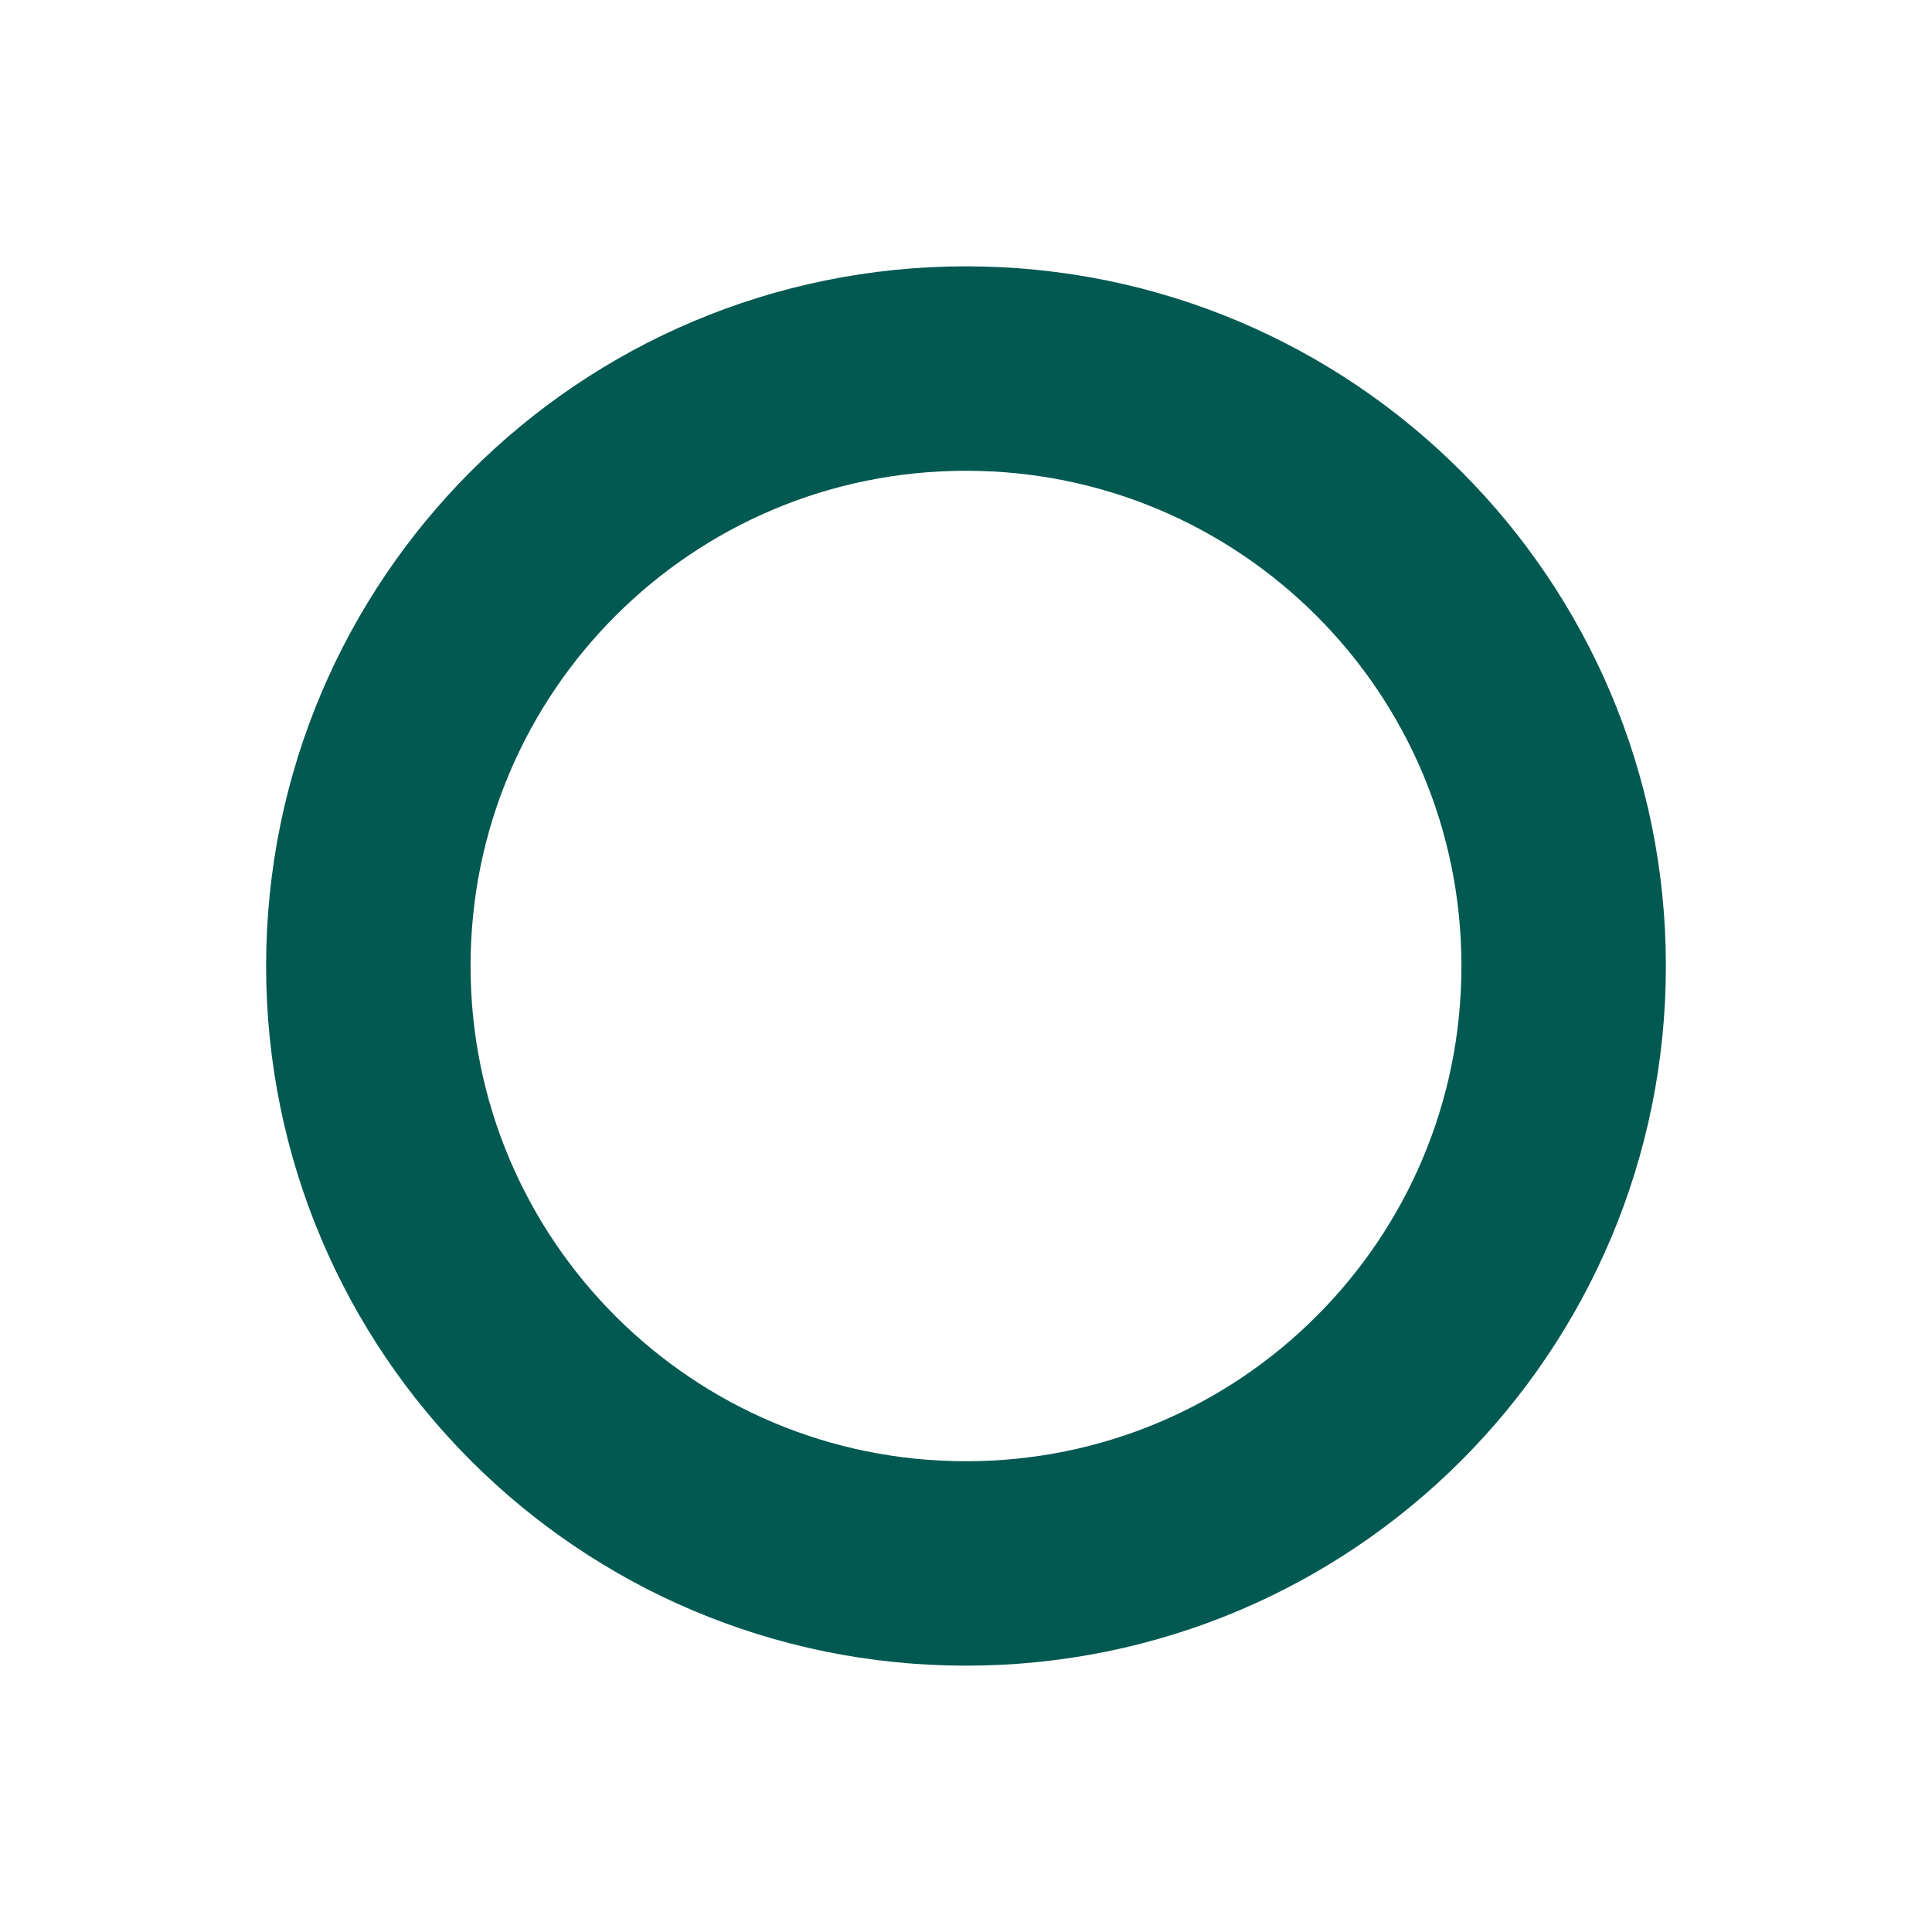
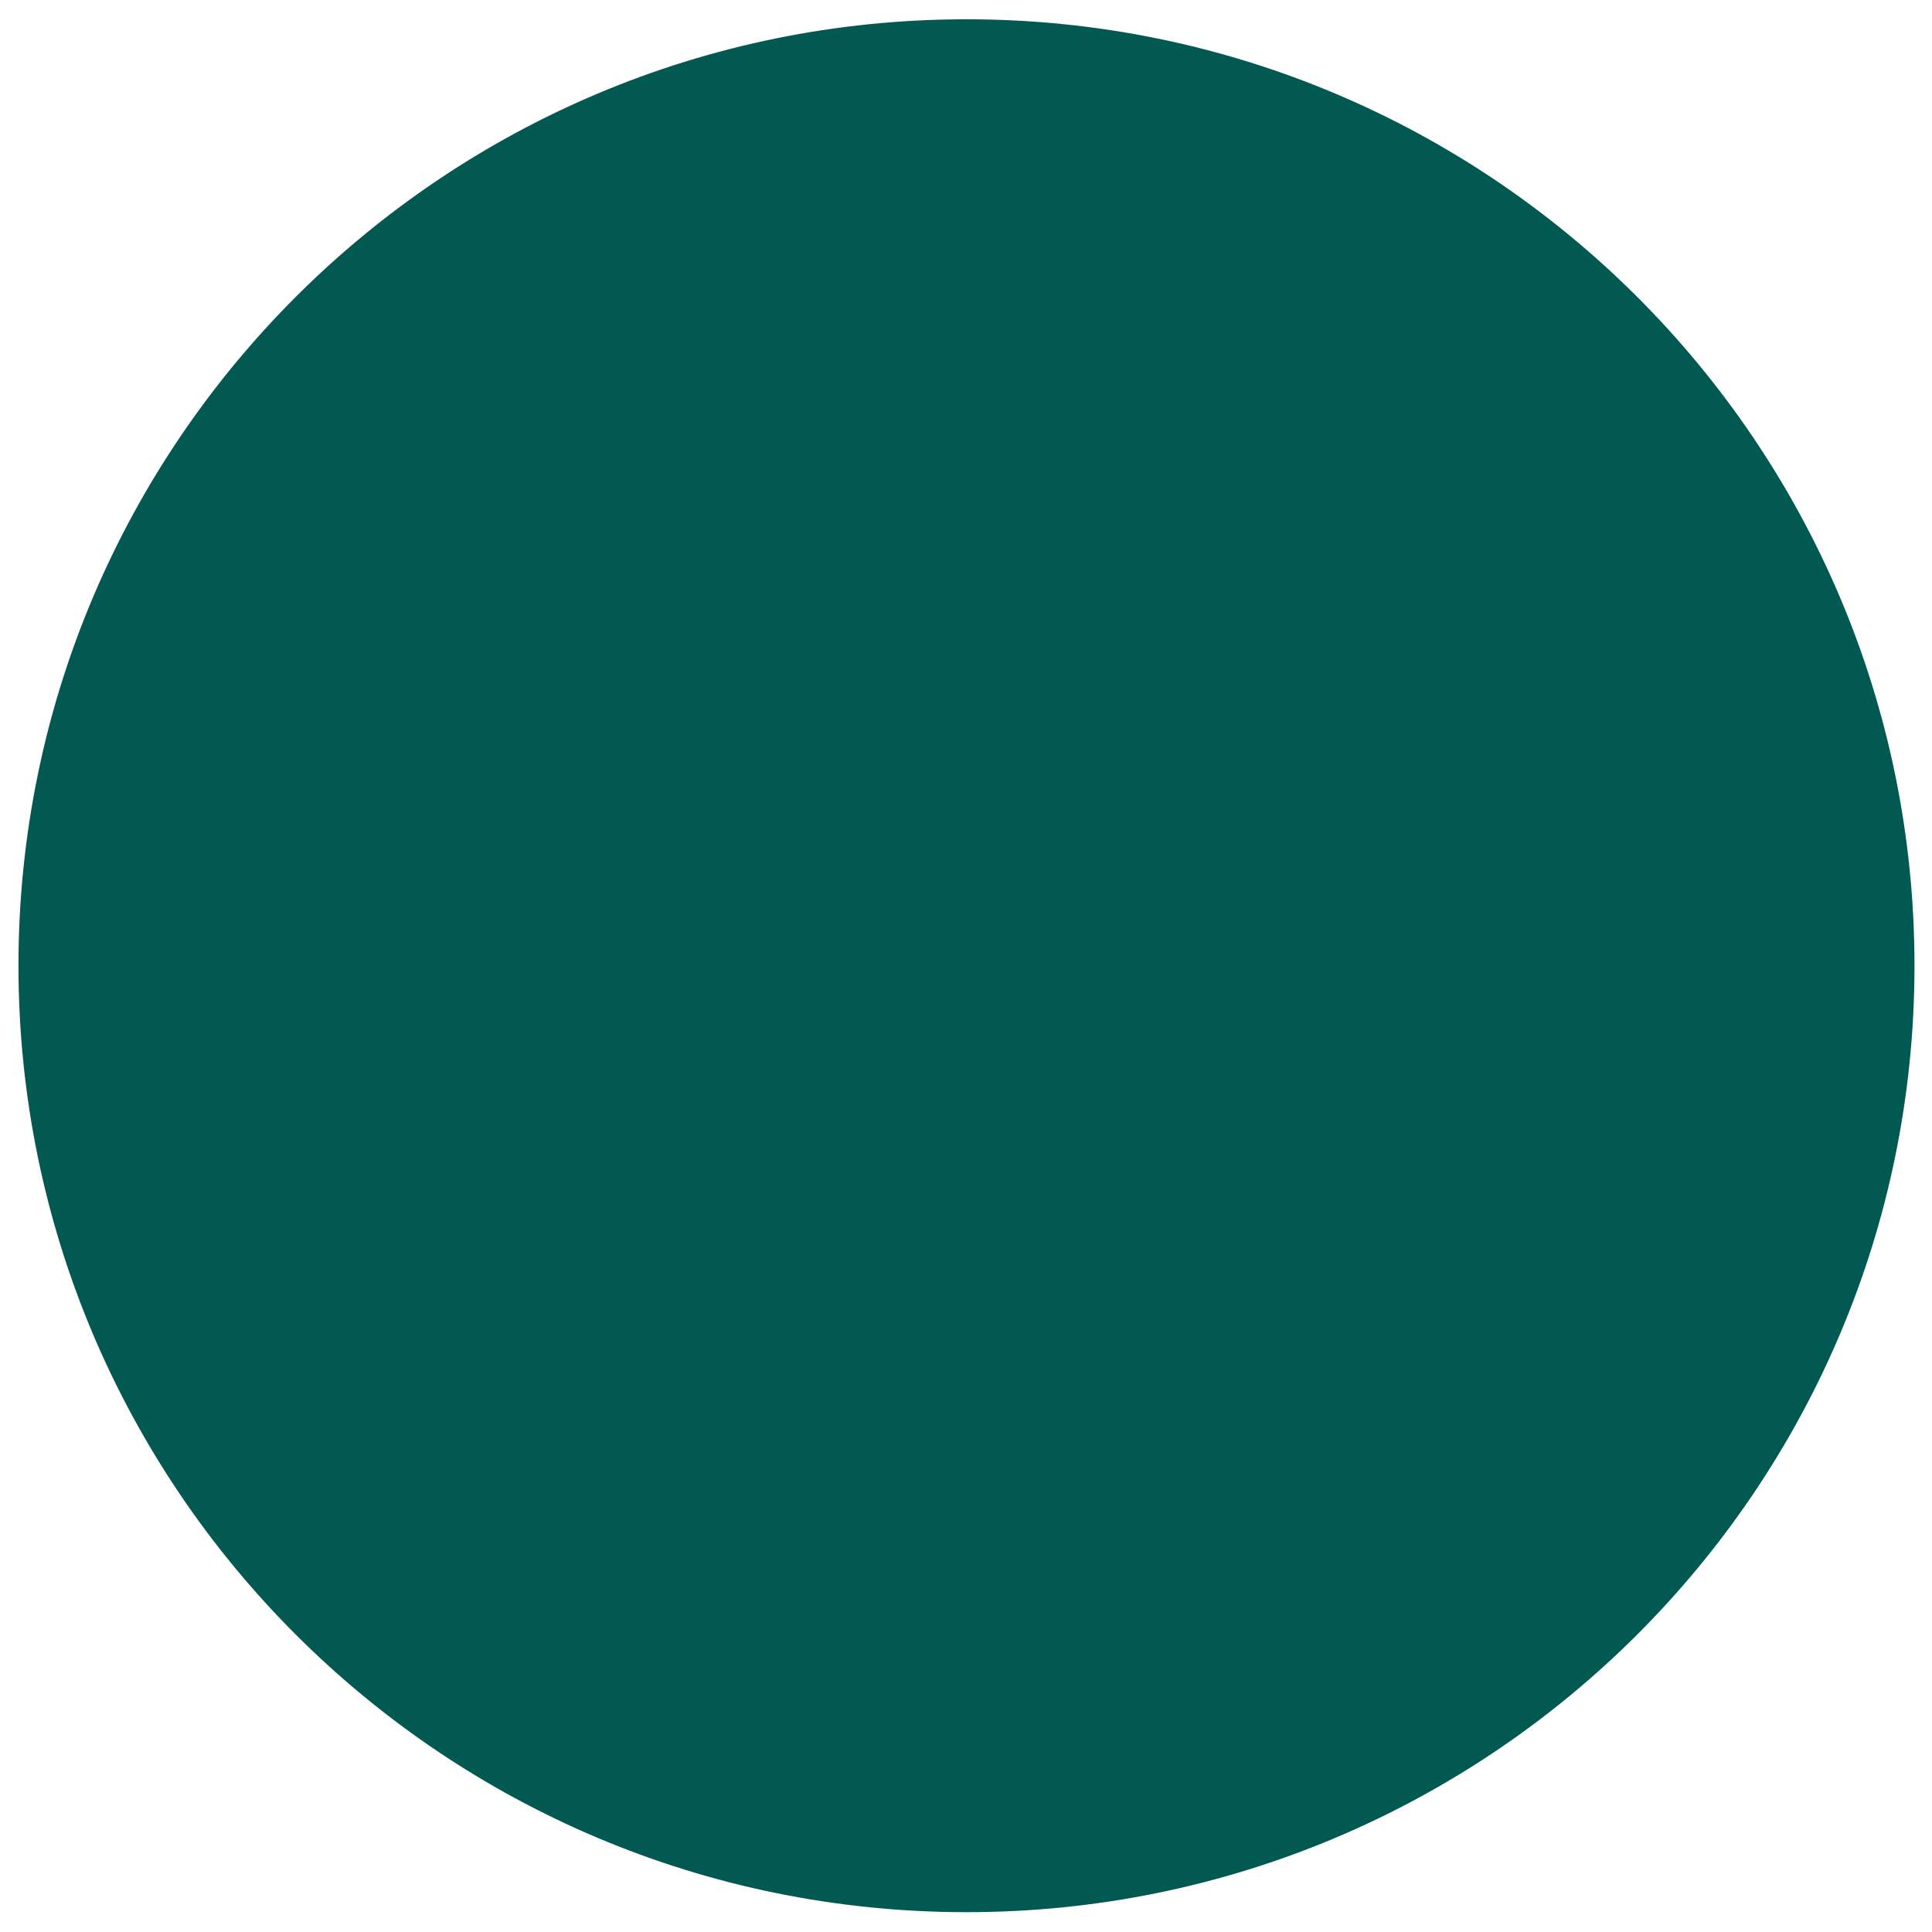
<svg xmlns="http://www.w3.org/2000/svg" version="1.1" id="Capa_1" x="0px" y="0px" width="28.35px" height="28.35px" viewBox="0 0 28.35 28.35" enable-background="new 0 0 28.35 28.35" xml:space="preserve">
-   <path fill="none" stroke="#025952" stroke-width="3" stroke-miterlimit="10" d="M22.945,14.175c0-4.846-3.923-8.767-8.77-8.767  s-8.77,3.921-8.77,8.767s3.923,8.767,8.77,8.767S22.945,19.021,22.945,14.175z" />
+   <ellipse fill="#025952" cx="14.182" cy="14.171" rx="13.911" ry="13.888" />
</svg>
